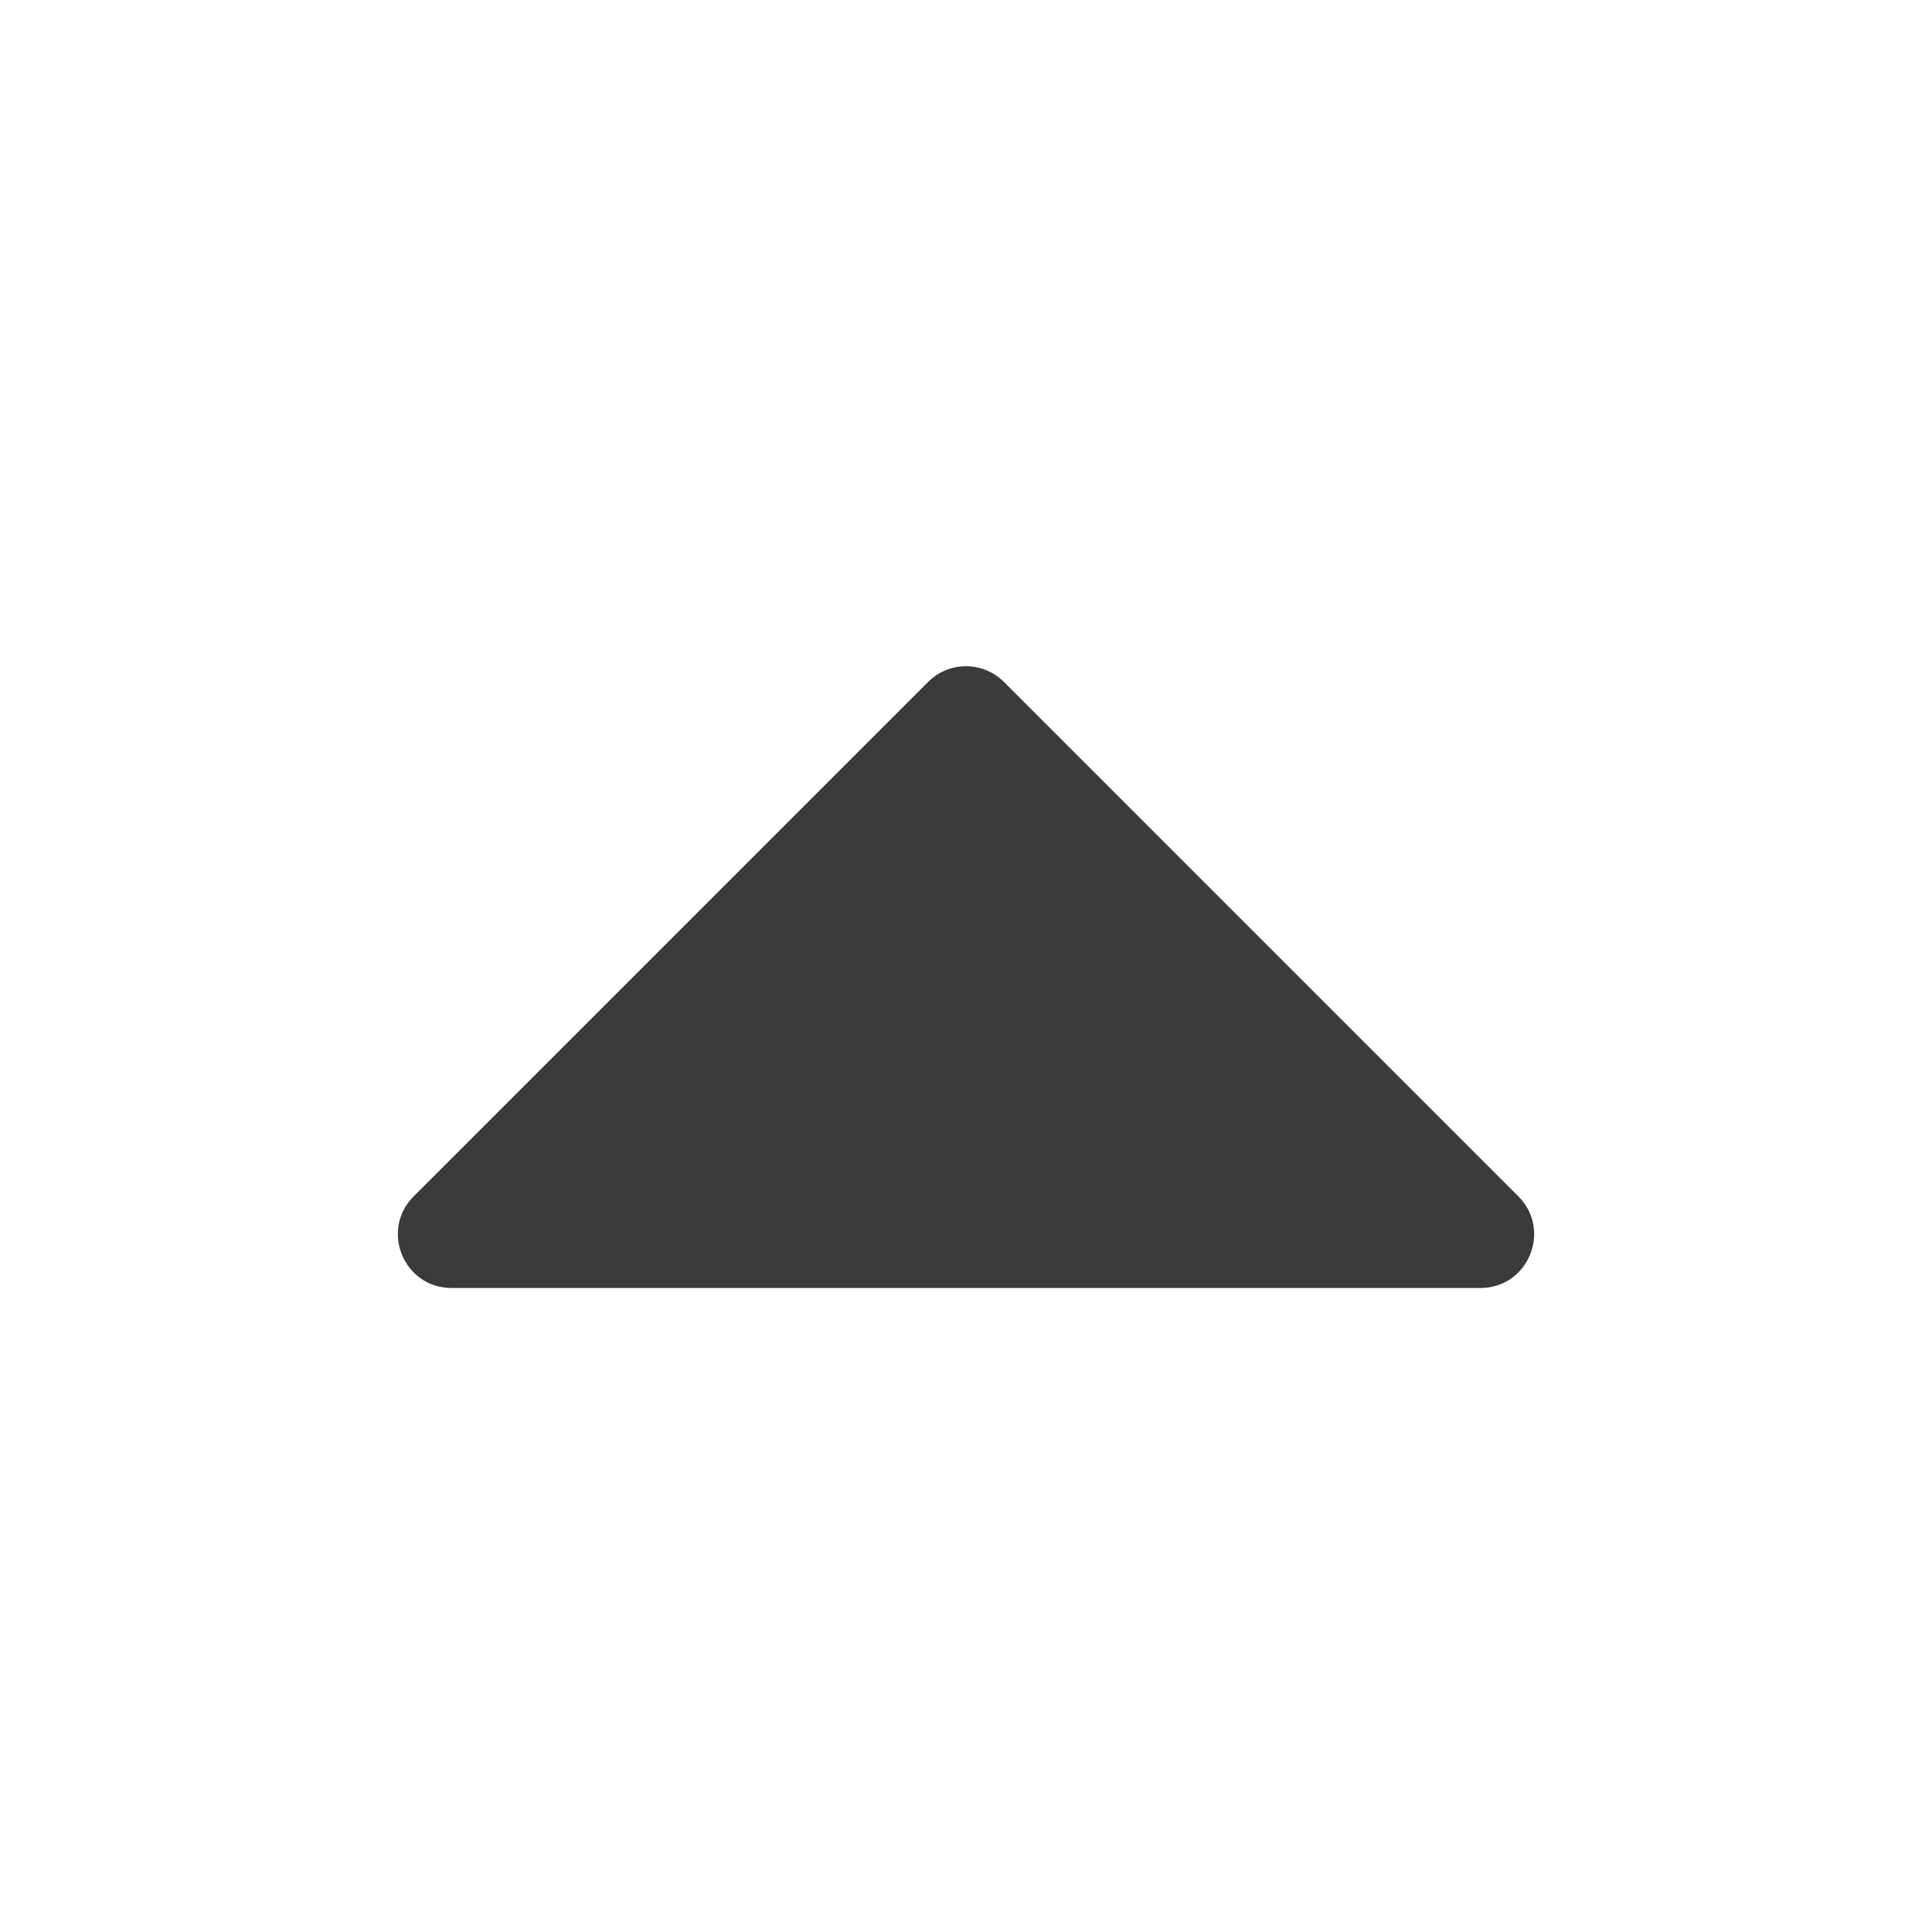
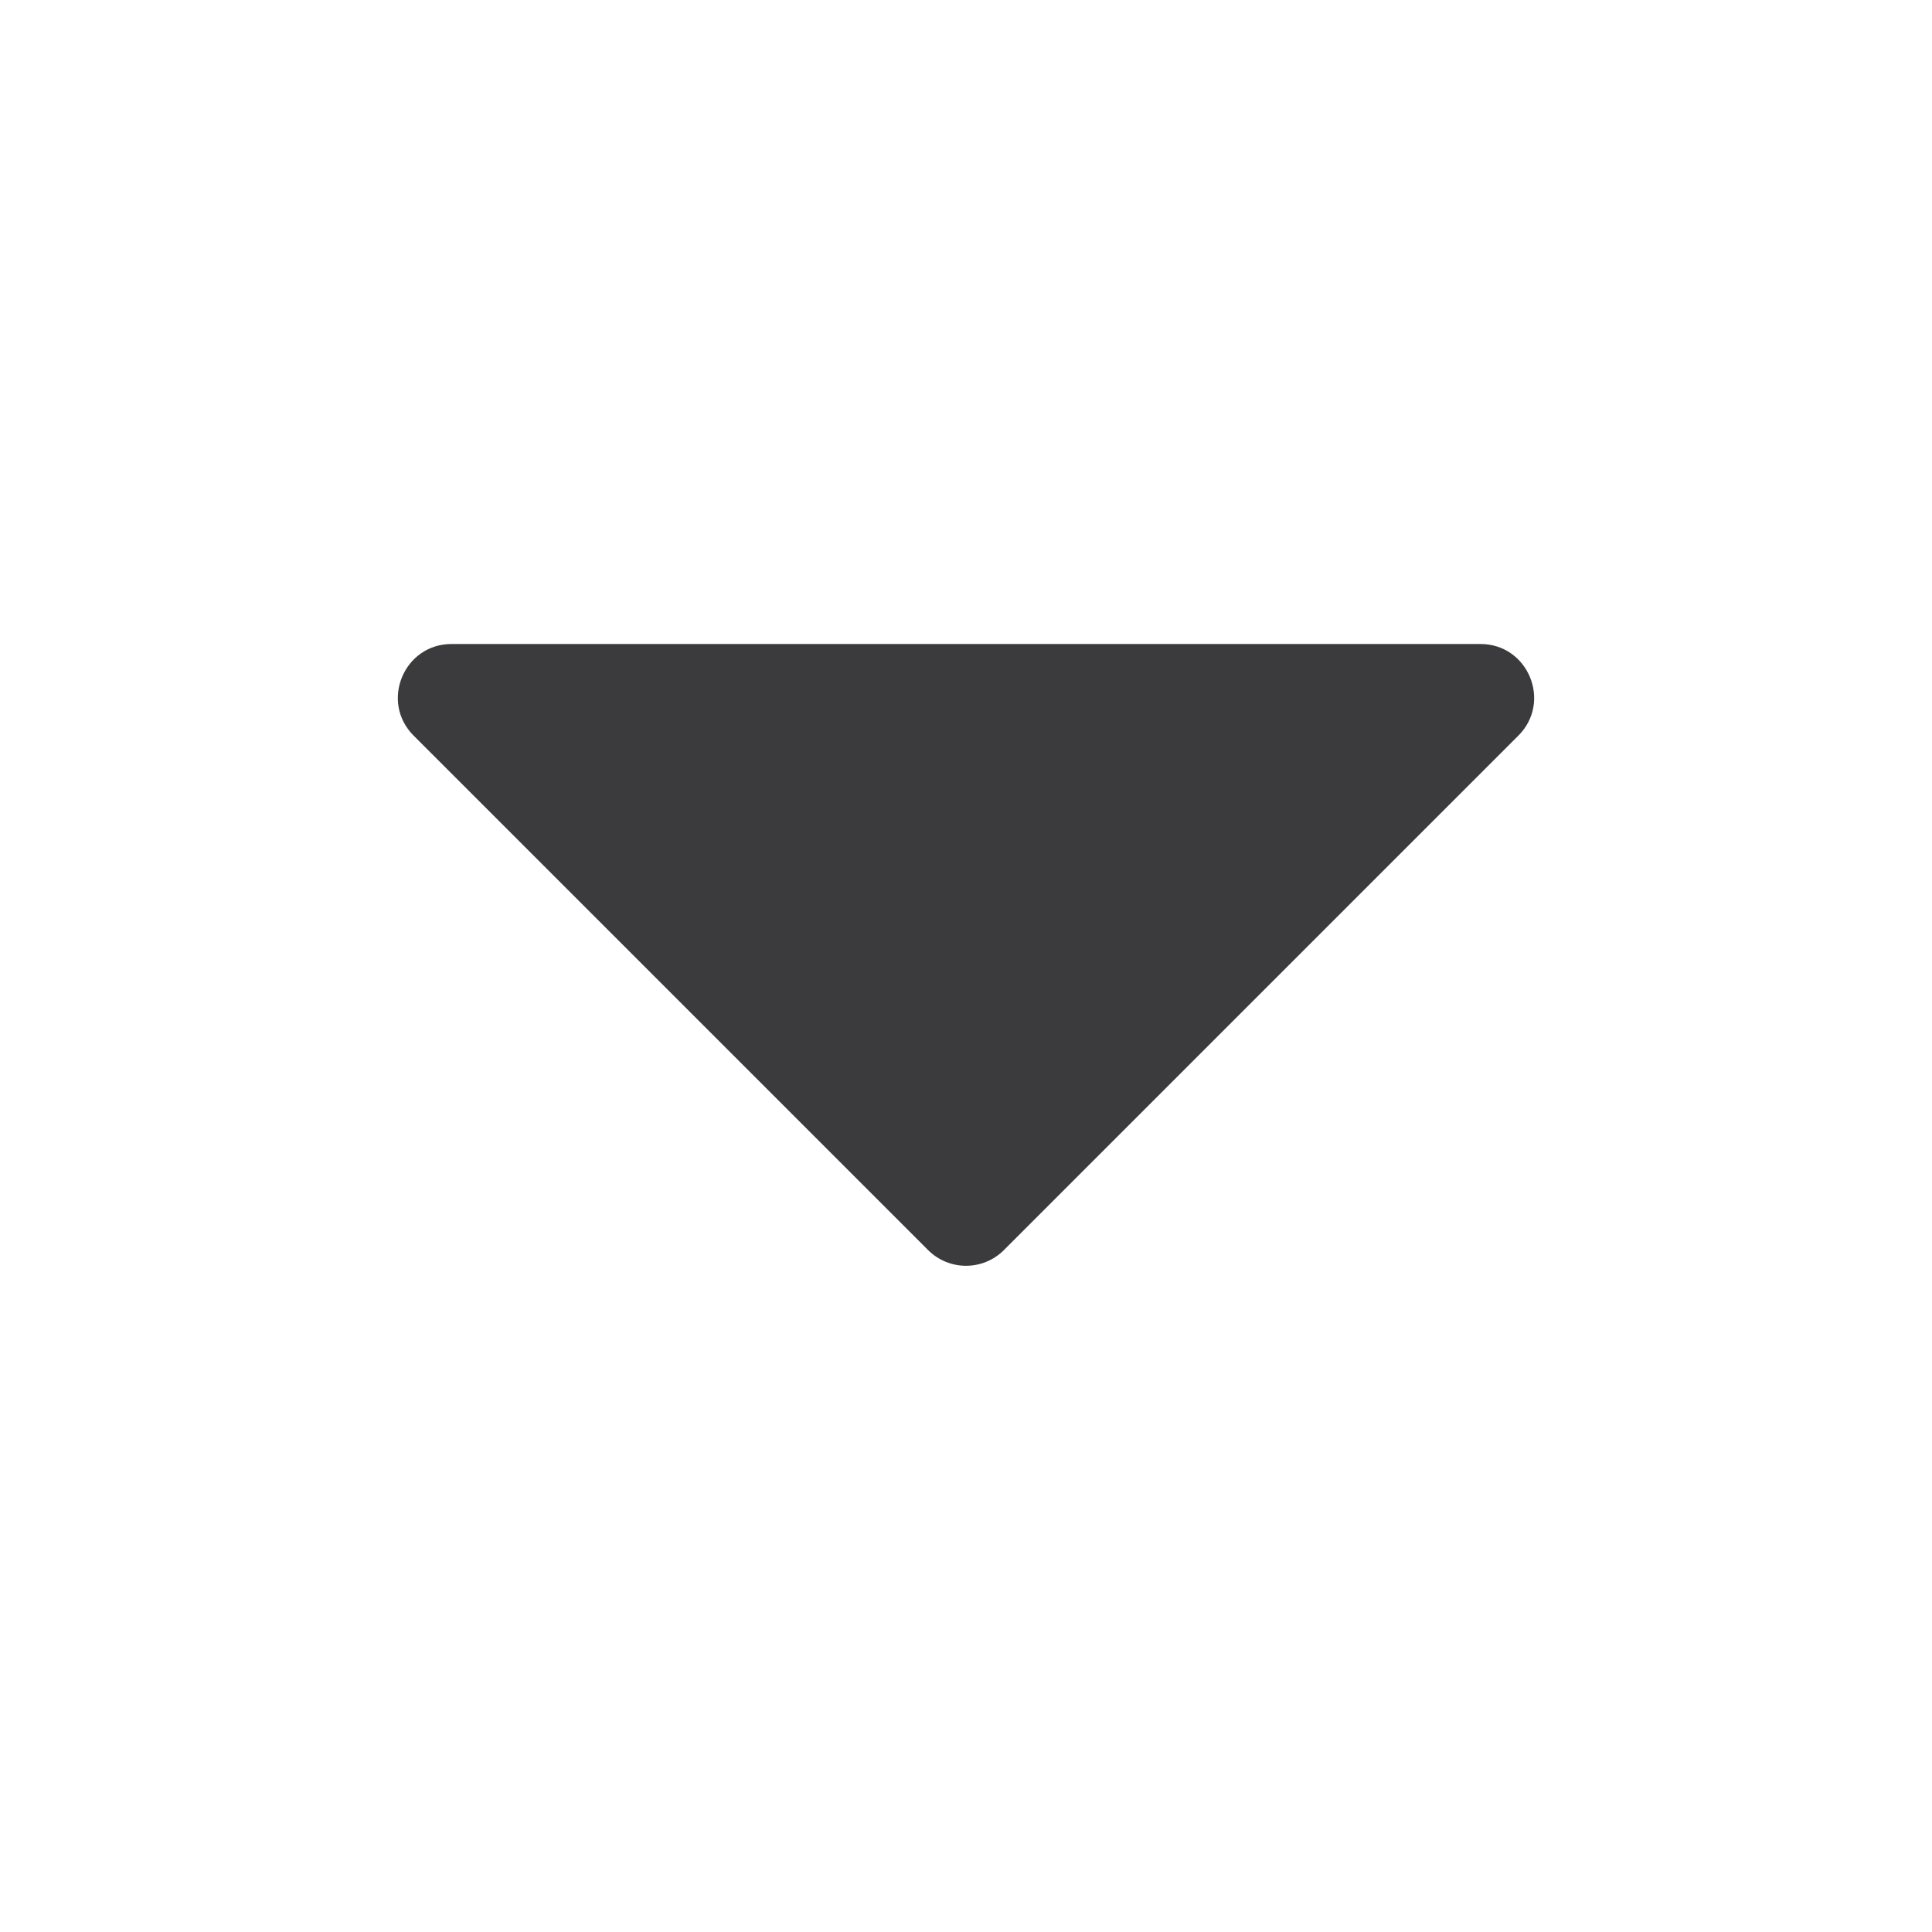
<svg xmlns="http://www.w3.org/2000/svg" width="18" height="18" viewBox="0 0 18 18" fill="none">
-   <path d="M9.354 6.354L14.146 11.146C14.461 11.461 14.238 12 13.793 12L4.207 12C3.762 12 3.539 11.461 3.854 11.146L8.646 6.354C8.842 6.158 9.158 6.158 9.354 6.354Z" fill="#3B3B3E" />
+   <path d="M9.354 11.646L14.146 6.854C14.461 6.539 14.238 6 13.793 6L4.207 6C3.762 6 3.539 6.539 3.854 6.854L8.646 11.646C8.842 11.842 9.158 11.842 9.354 11.646Z" fill="#3B3B3E" />
</svg>
